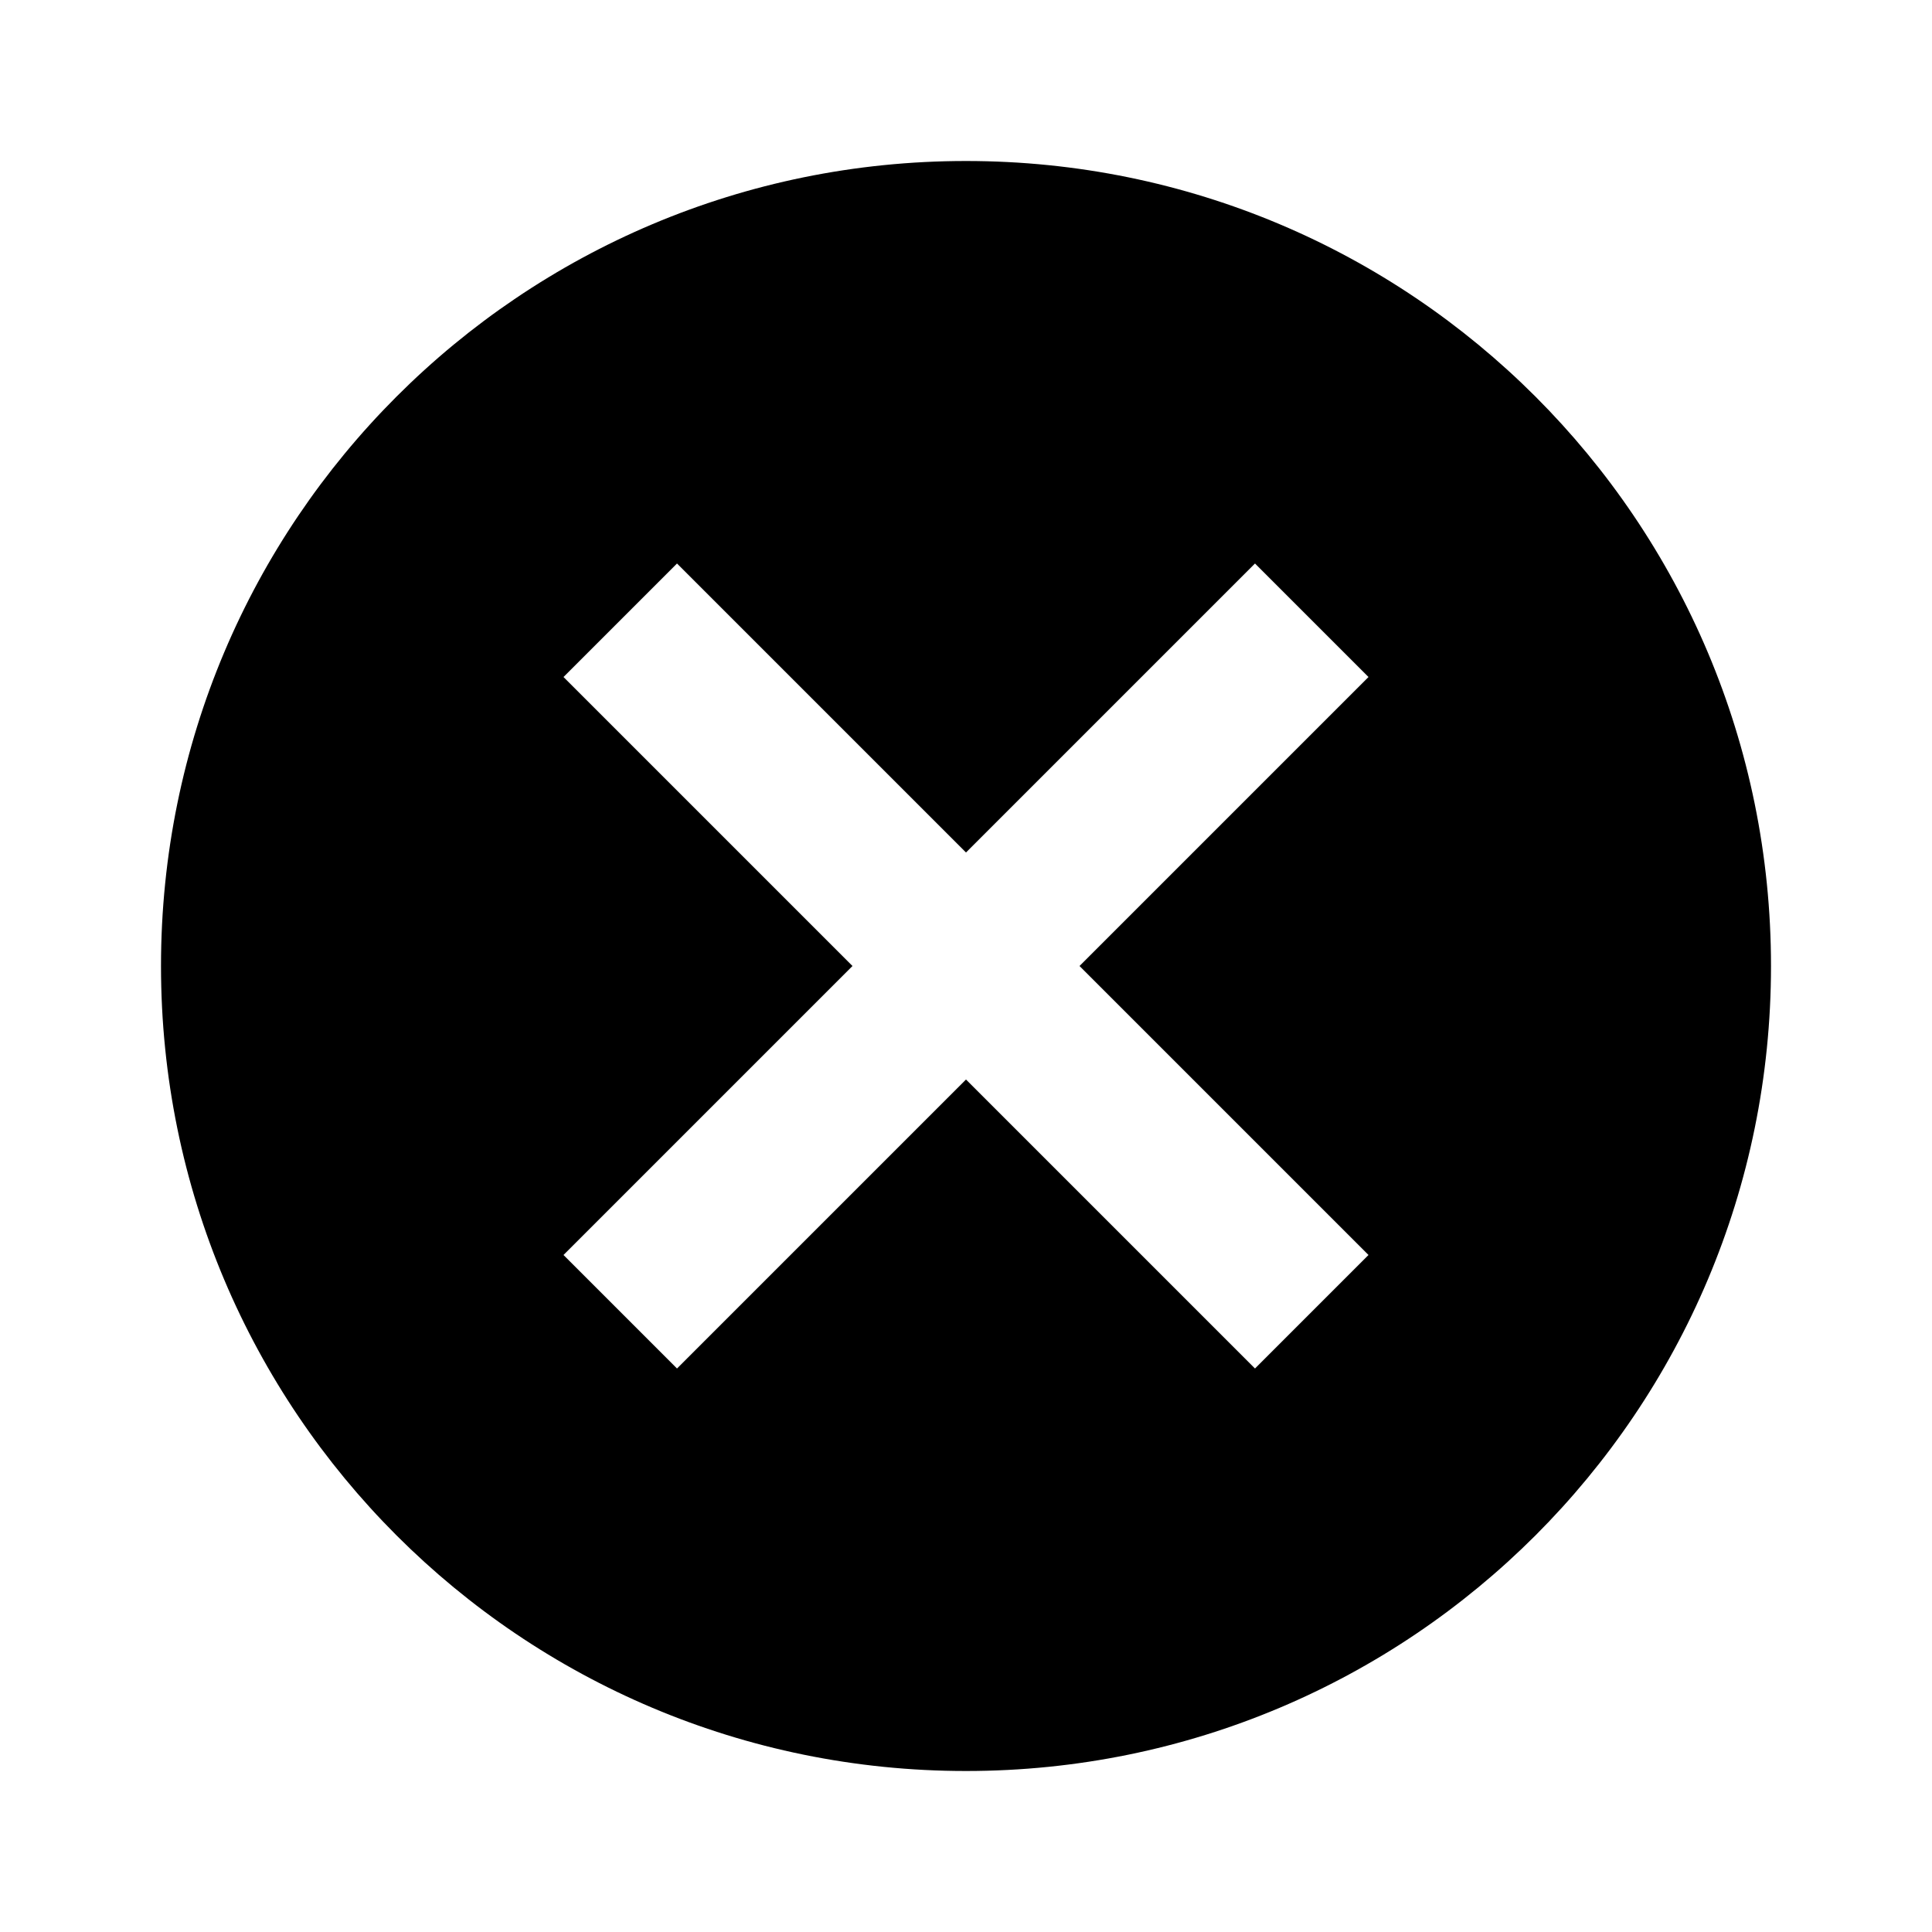
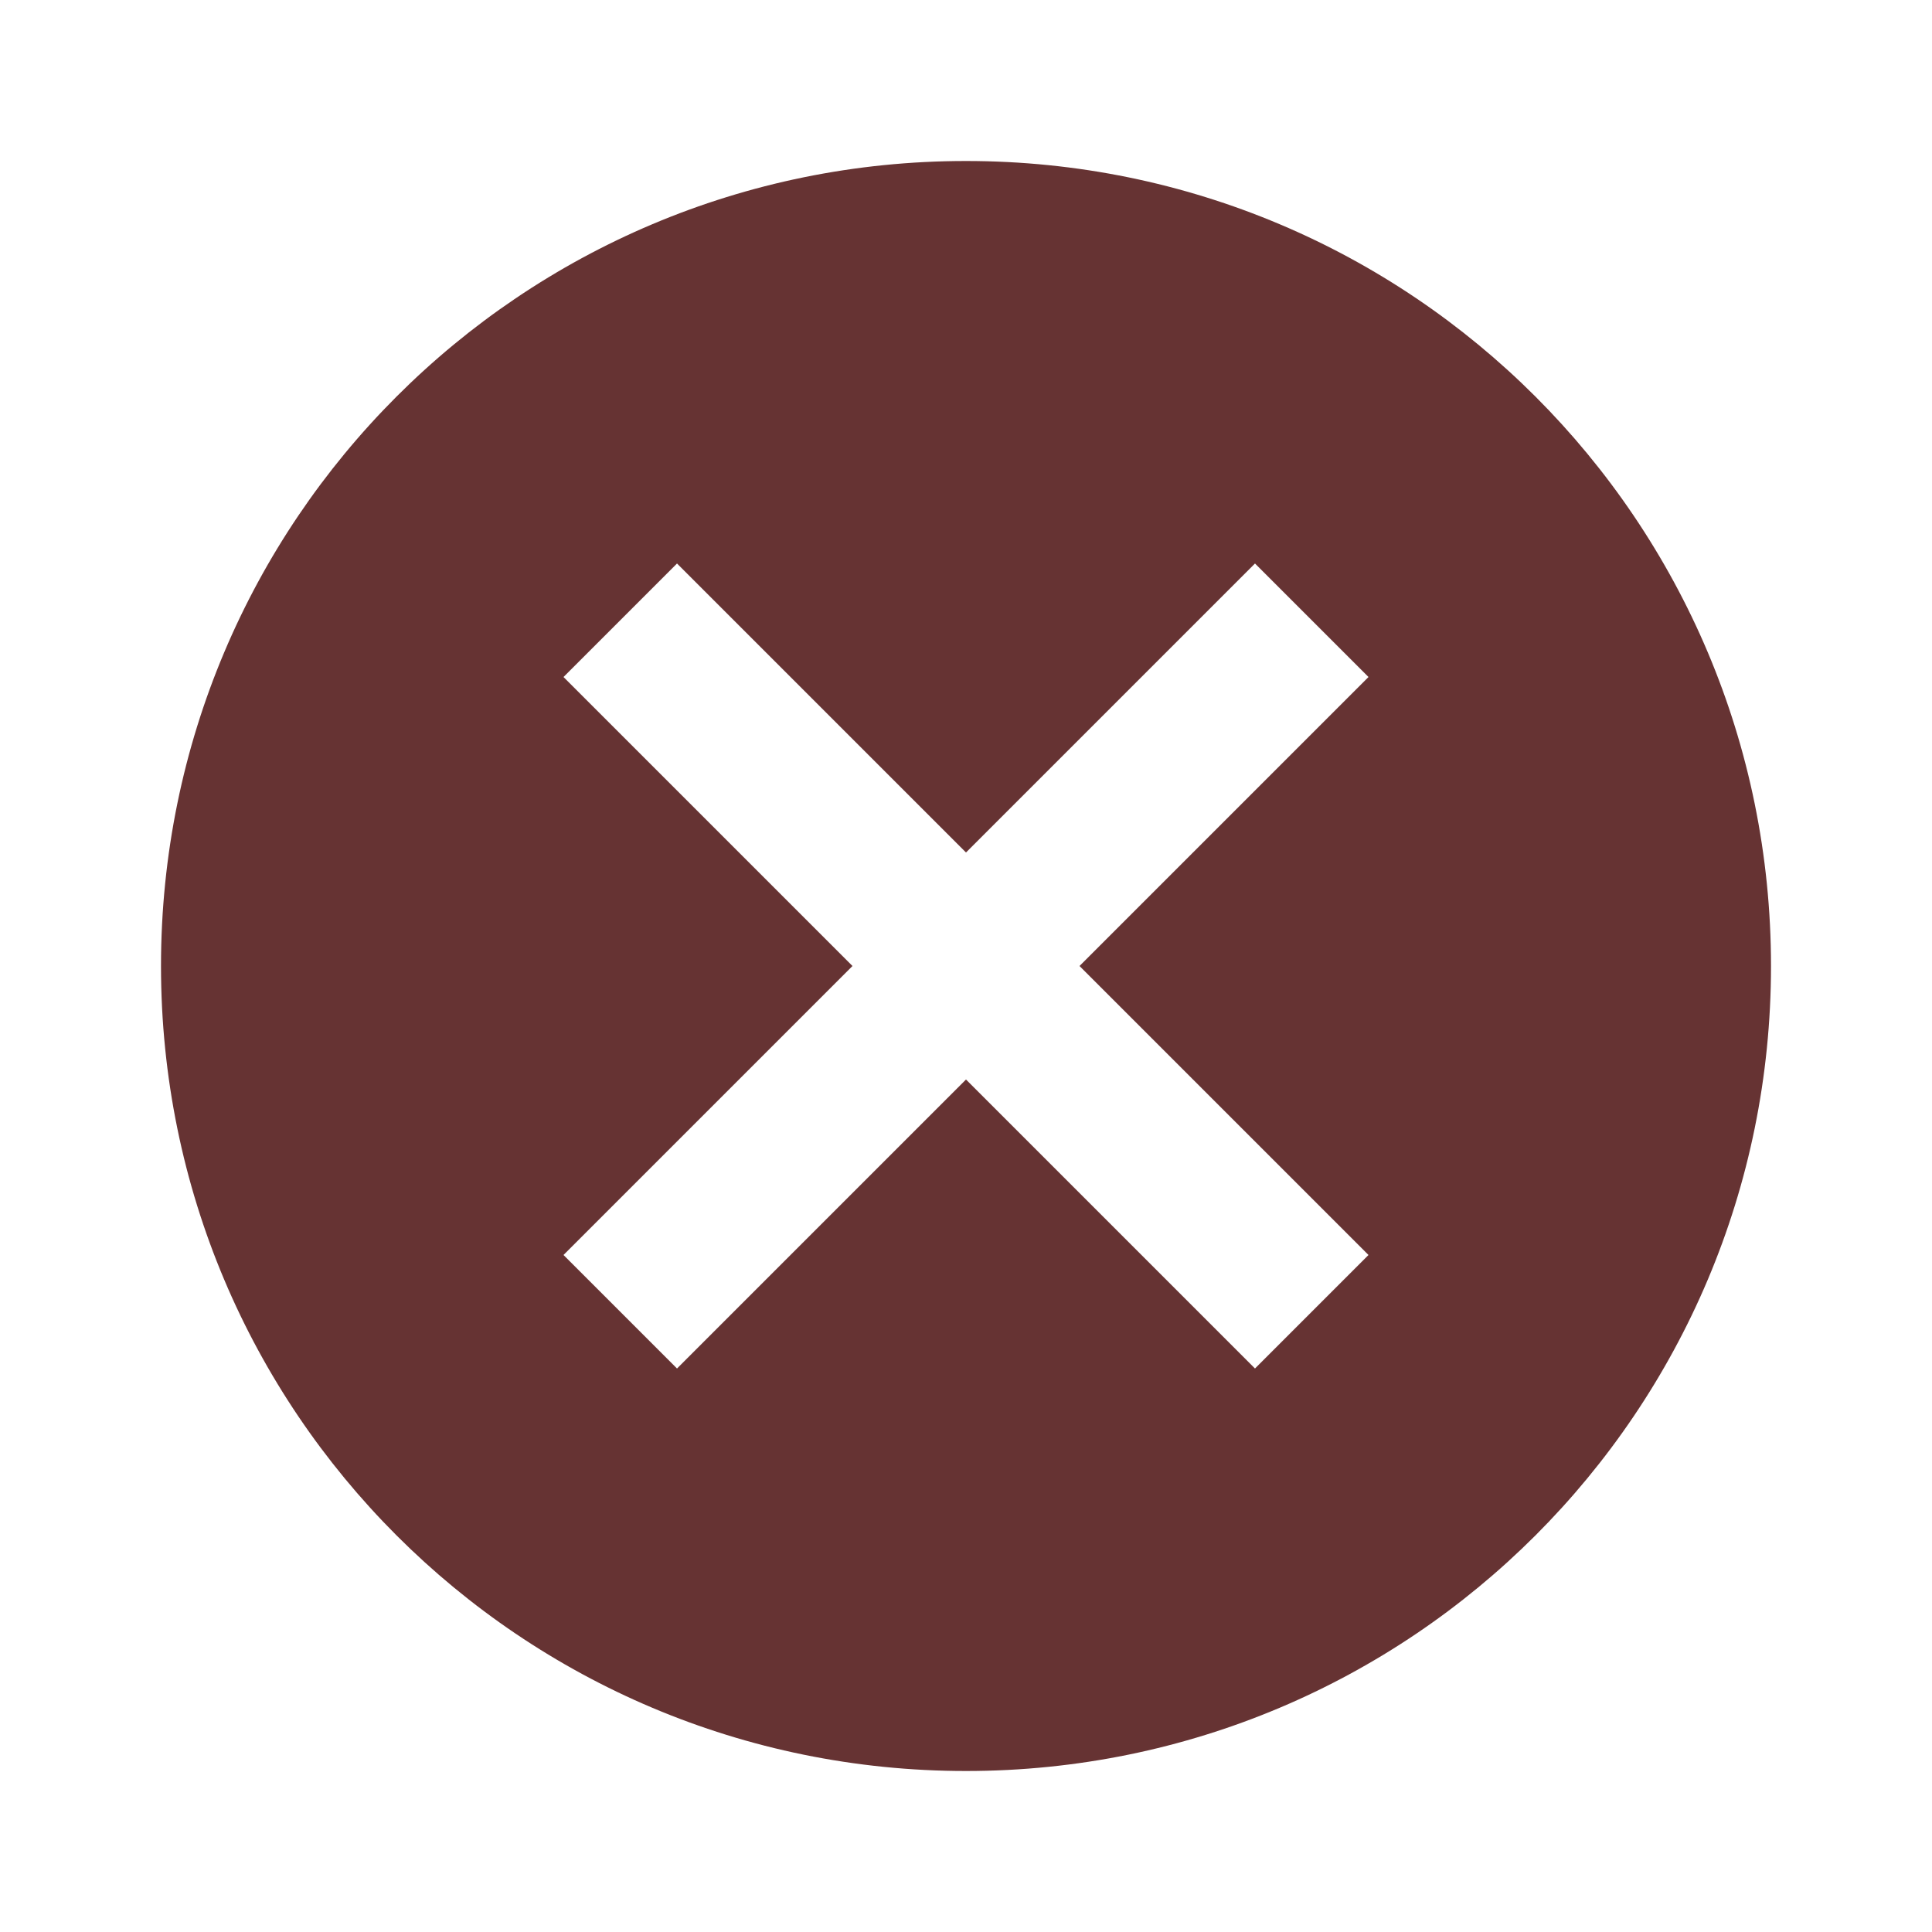
- <svg xmlns="http://www.w3.org/2000/svg" version="1.1" id="mdi-close-circle" width="24" height="24" viewBox="0 0 24 24">
+ <svg xmlns="http://www.w3.org/2000/svg" version="1.1" id="mdi-close-circle" width="24" height="24" viewBox="0 0 24 24" style="fill: #663333">
  <path d="M12,2C17.53,2 22,6.47 22,12C22,17.53 17.53,22 12,22C6.47,22 2,17.53 2,12C2,6.47 6.47,2 12,2M15.59,7L12,10.59L8.41,7L7,8.41L10.59,12L7,15.59L8.41,17L12,13.41L15.59,17L17,15.59L13.41,12L17,8.41L15.59,7Z" />
</svg>
